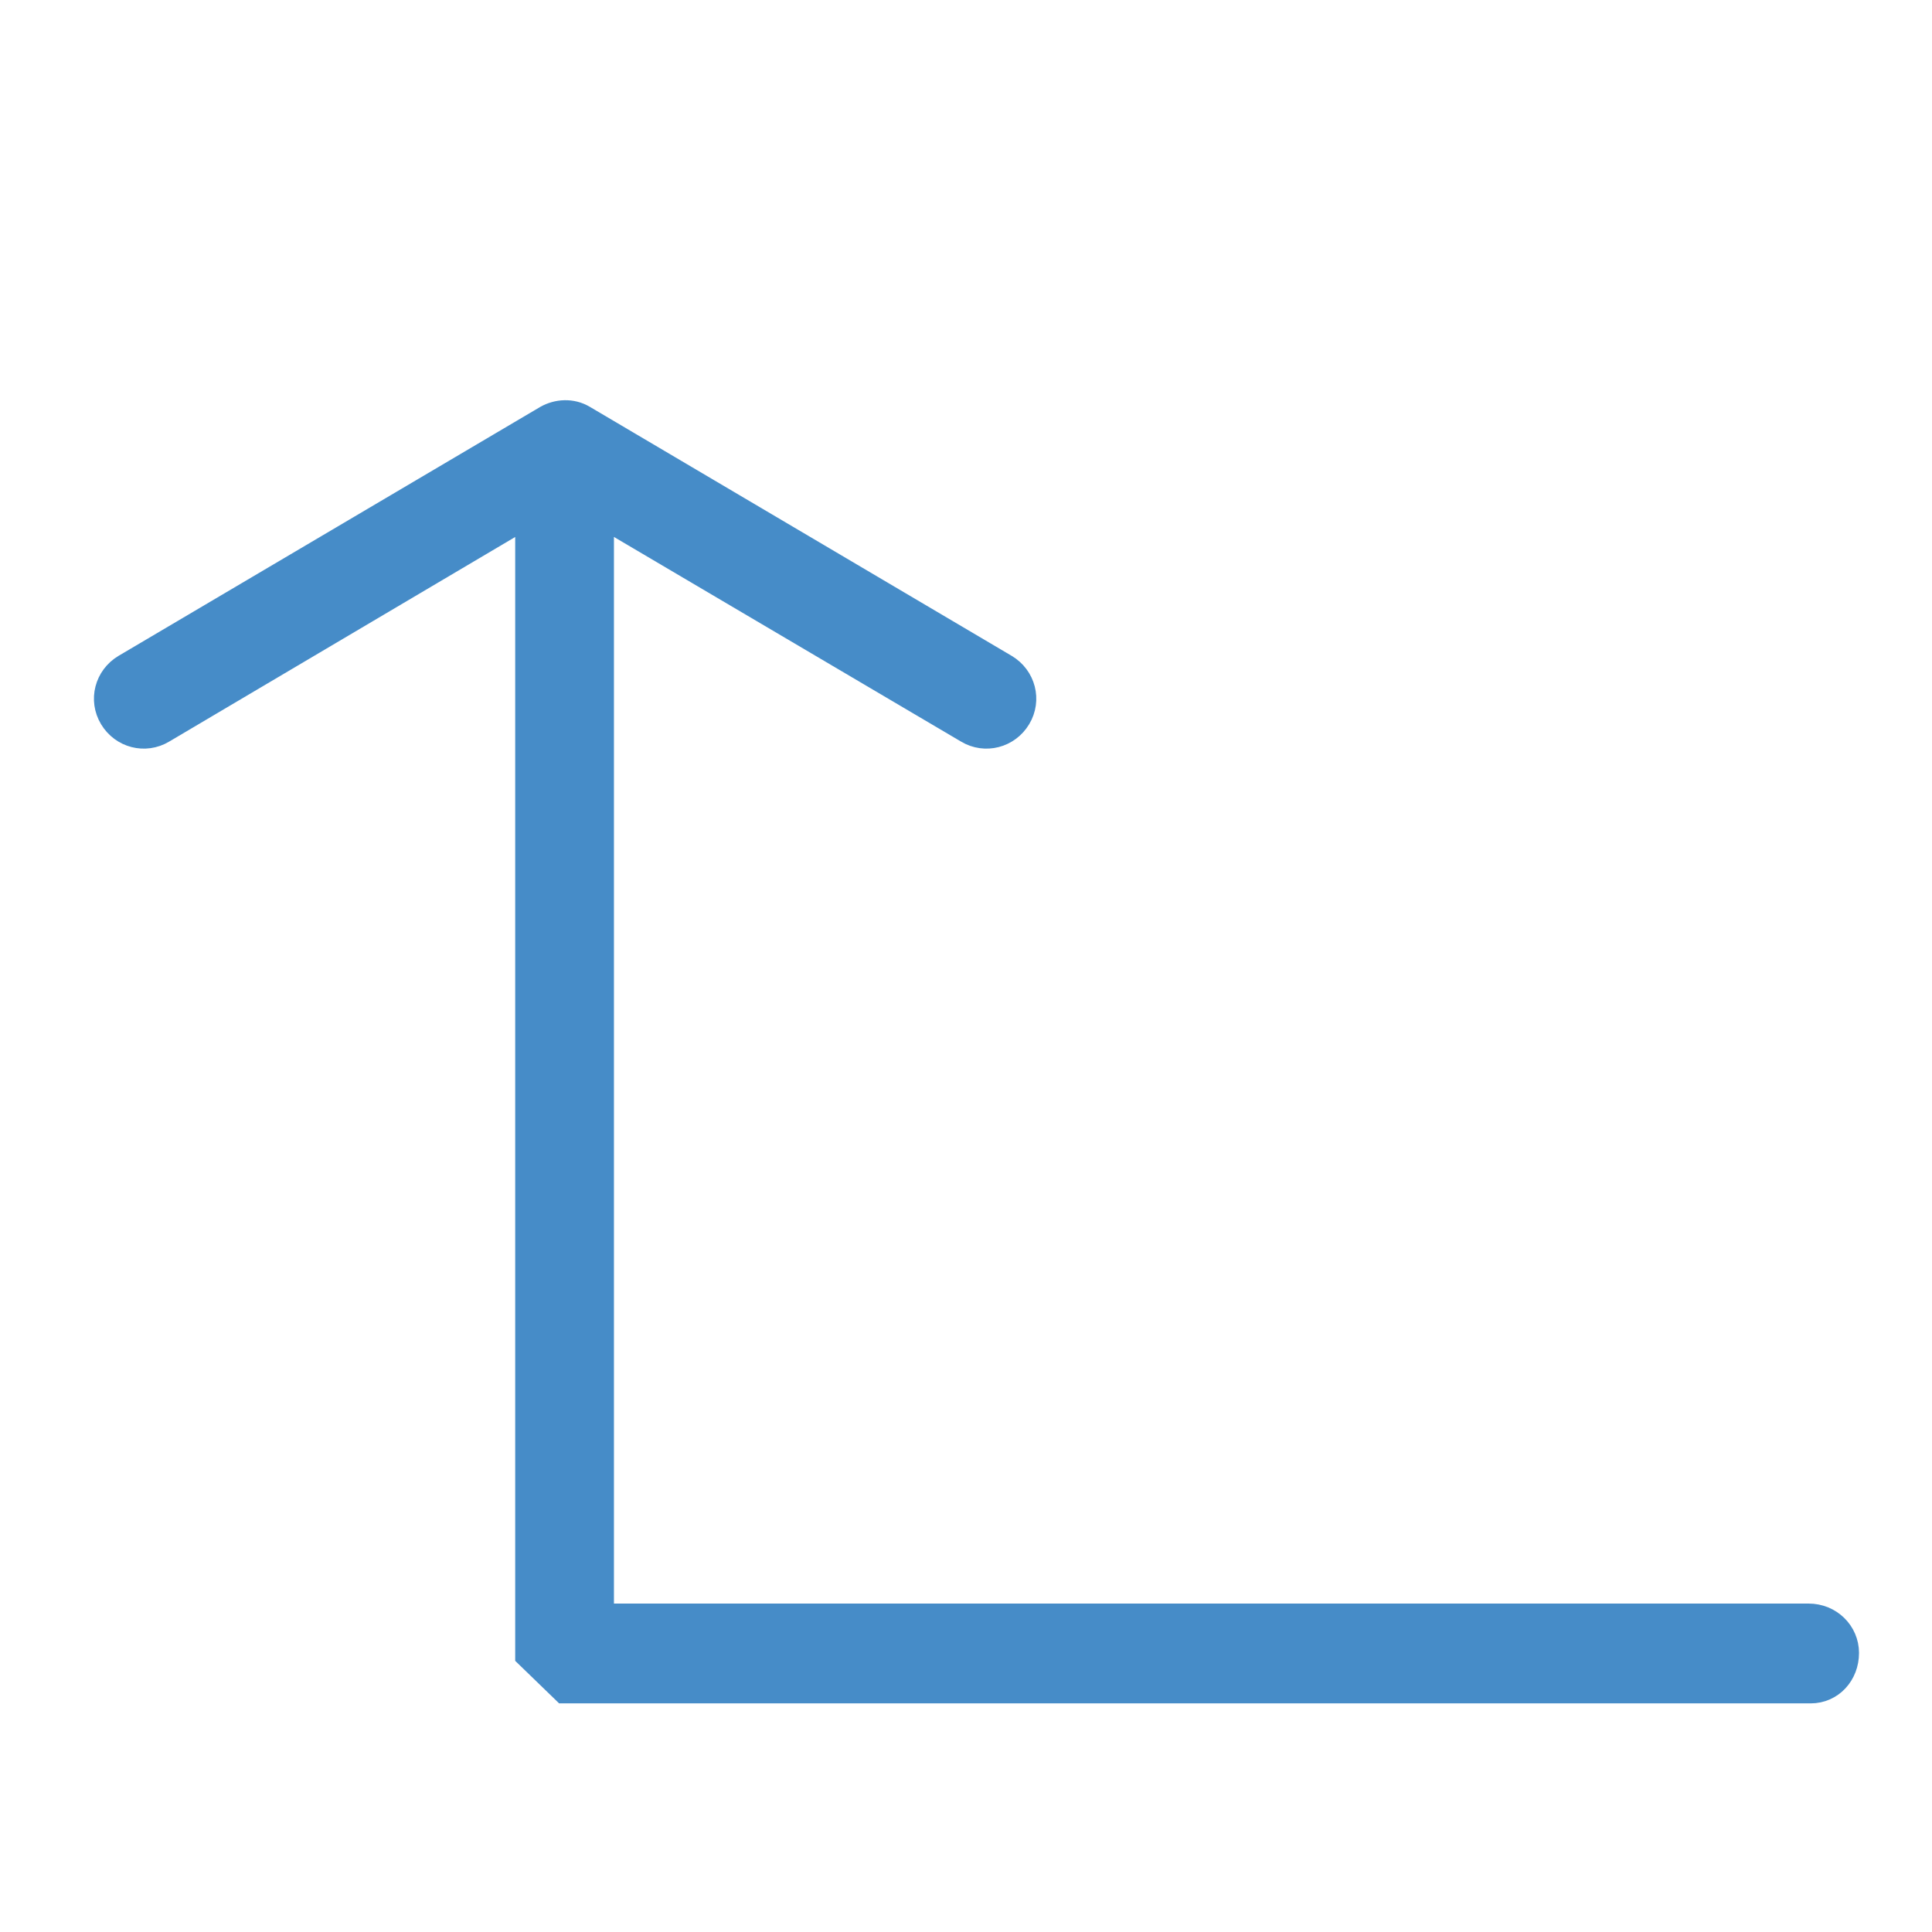
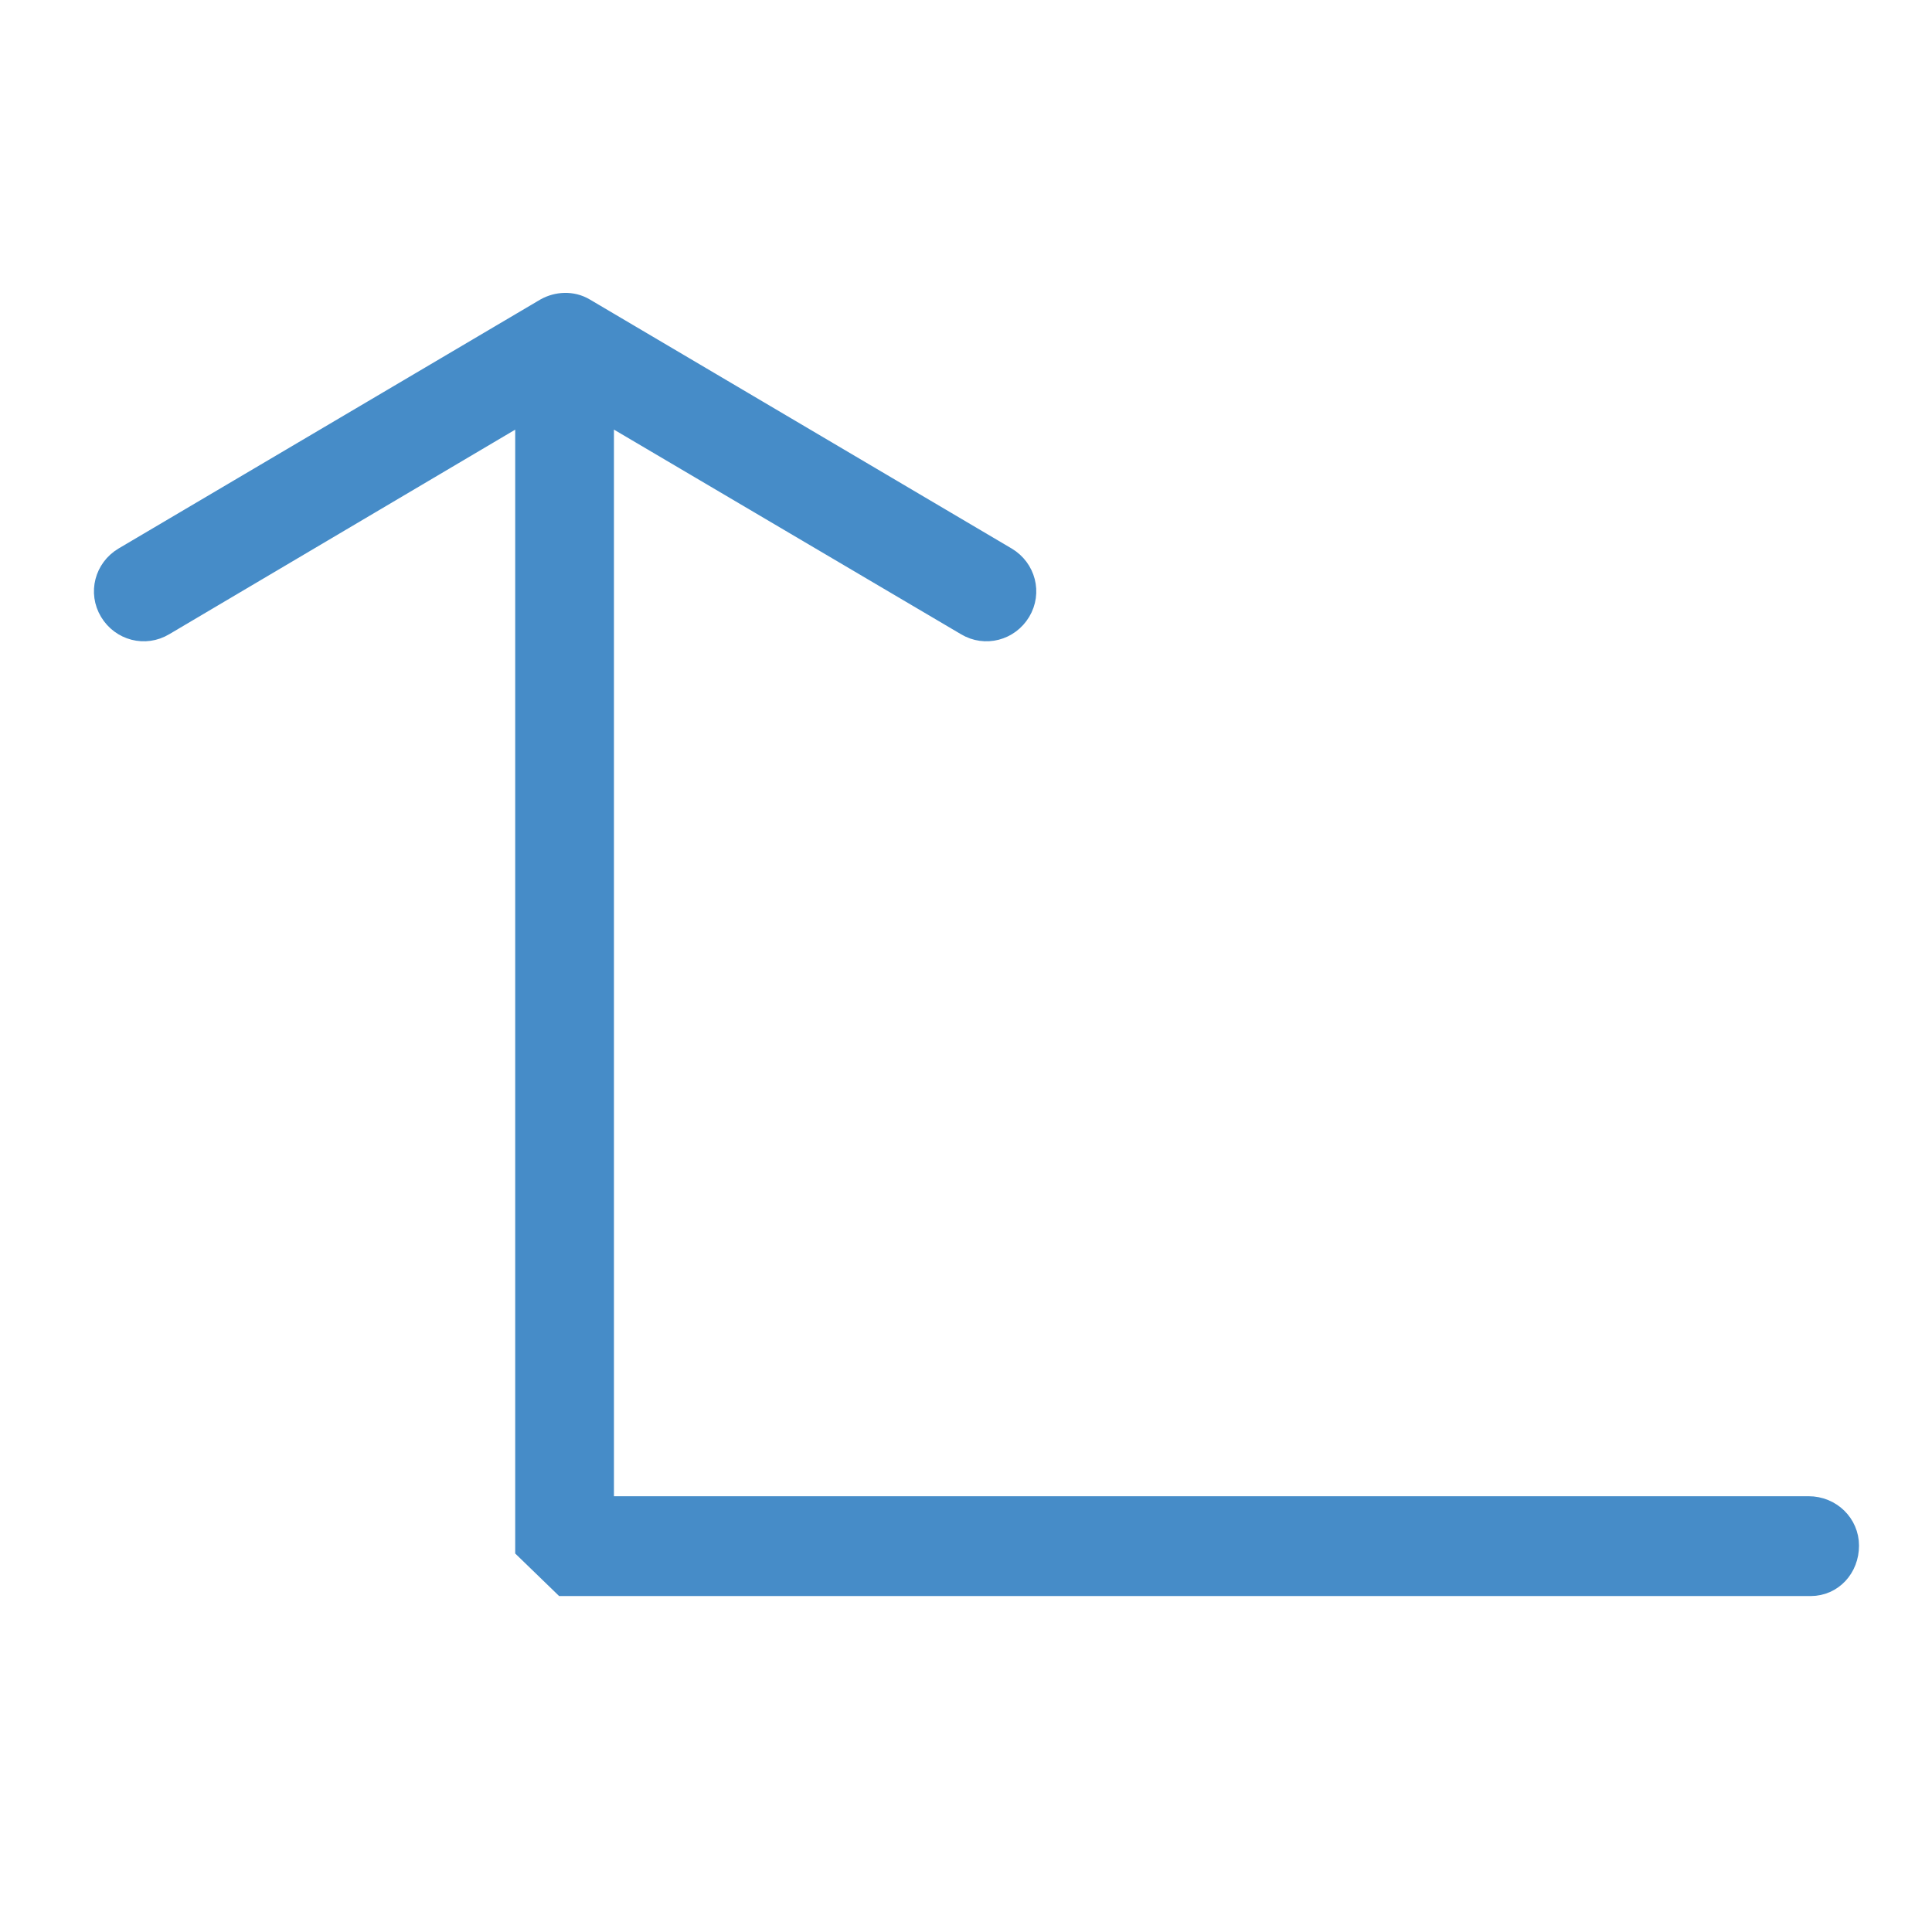
- <svg xmlns="http://www.w3.org/2000/svg" version="1.1" viewBox="20 30 180 180" enable-background="new 0 0 129 129" width="512px" height="512px" fill="#468cc8" stroke="#468cc8" stroke-width="3px">
+ <svg xmlns="http://www.w3.org/2000/svg" version="1.1" viewBox="20 40 180 180" enable-background="new 0 0 129 129" width="512px" height="512px" fill="#468cc8" stroke="#468cc8" stroke-width="3px">
  <g>
    <path d="M191.7 184c0-1.7-1.4-3.1-3.2-3.1H75.7V77.4l34.6 20.4c1.5.9 3.4.4 4.3-1.1.9-1.5.4-3.4-1.1-4.3L74.2 69.2c-1-.6-2.2-.5-3.1 0L31.8 92.4c-1.5.9-2 2.8-1.1 4.3.9 1.5 2.8 2 4.3 1.1l34.5-20.4v106.7l3.2 3.1h116c1.7 0 3-1.4 3-3.2z" />
  </g>
</svg>
